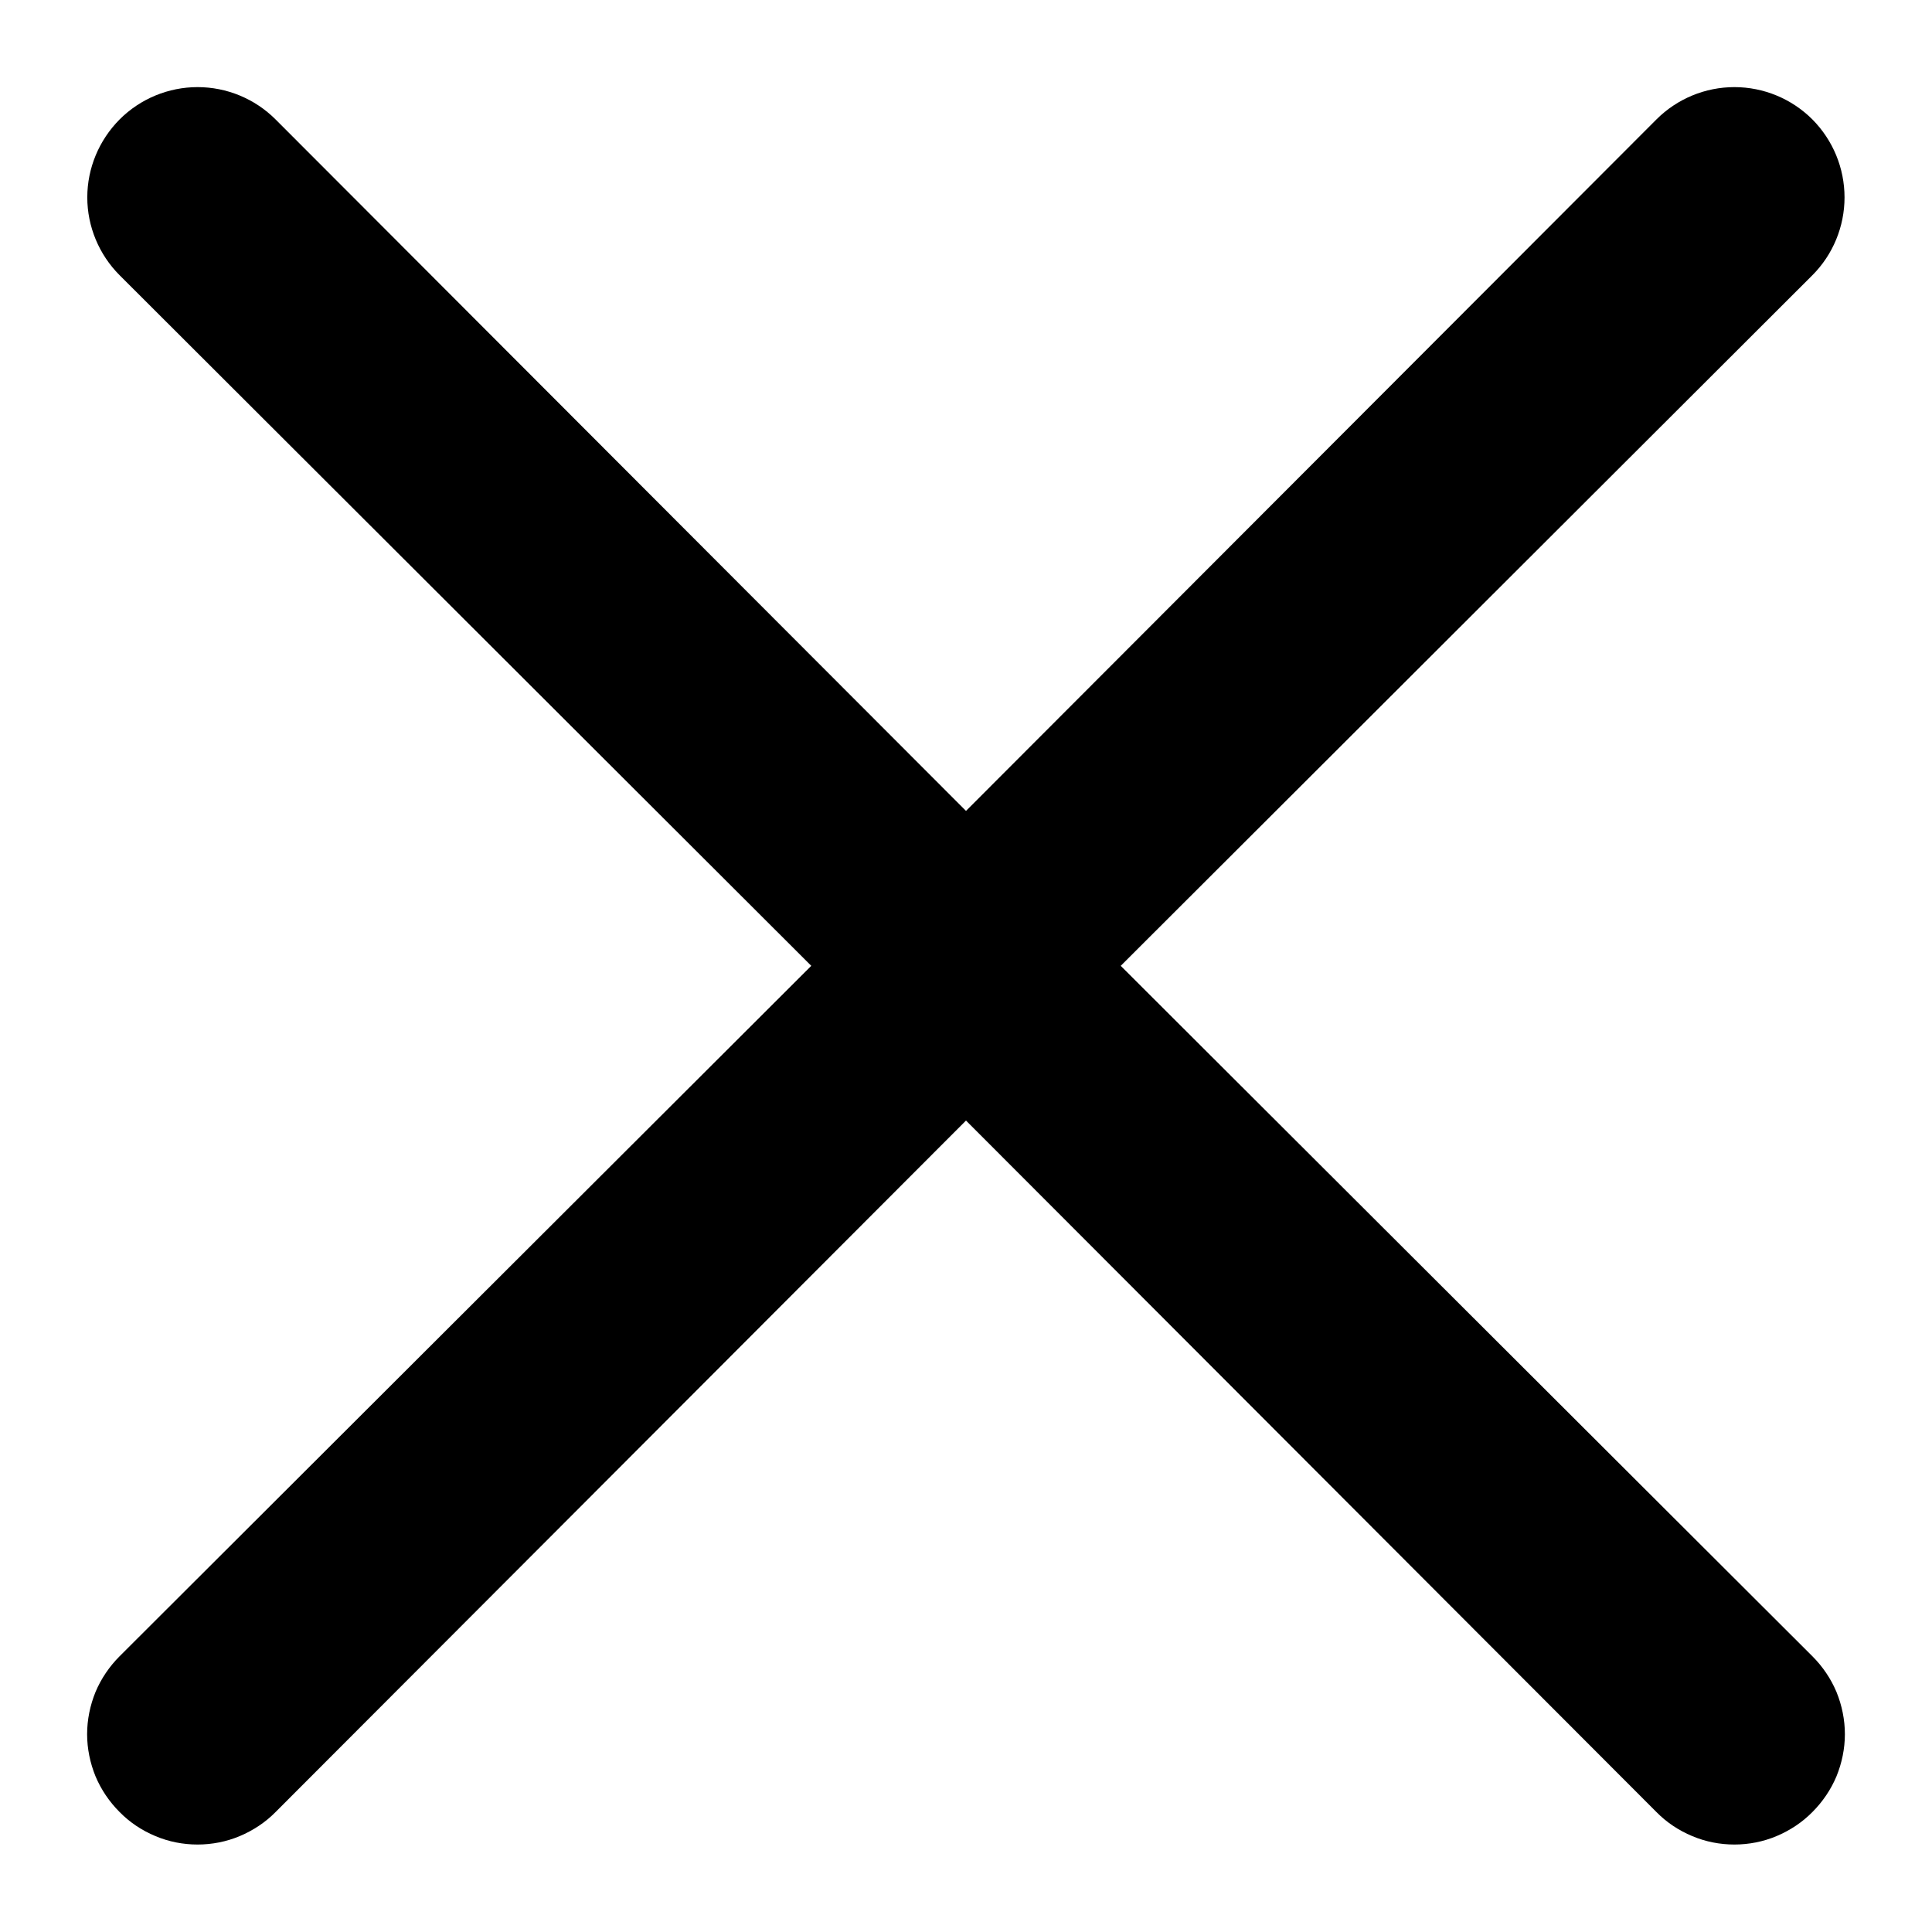
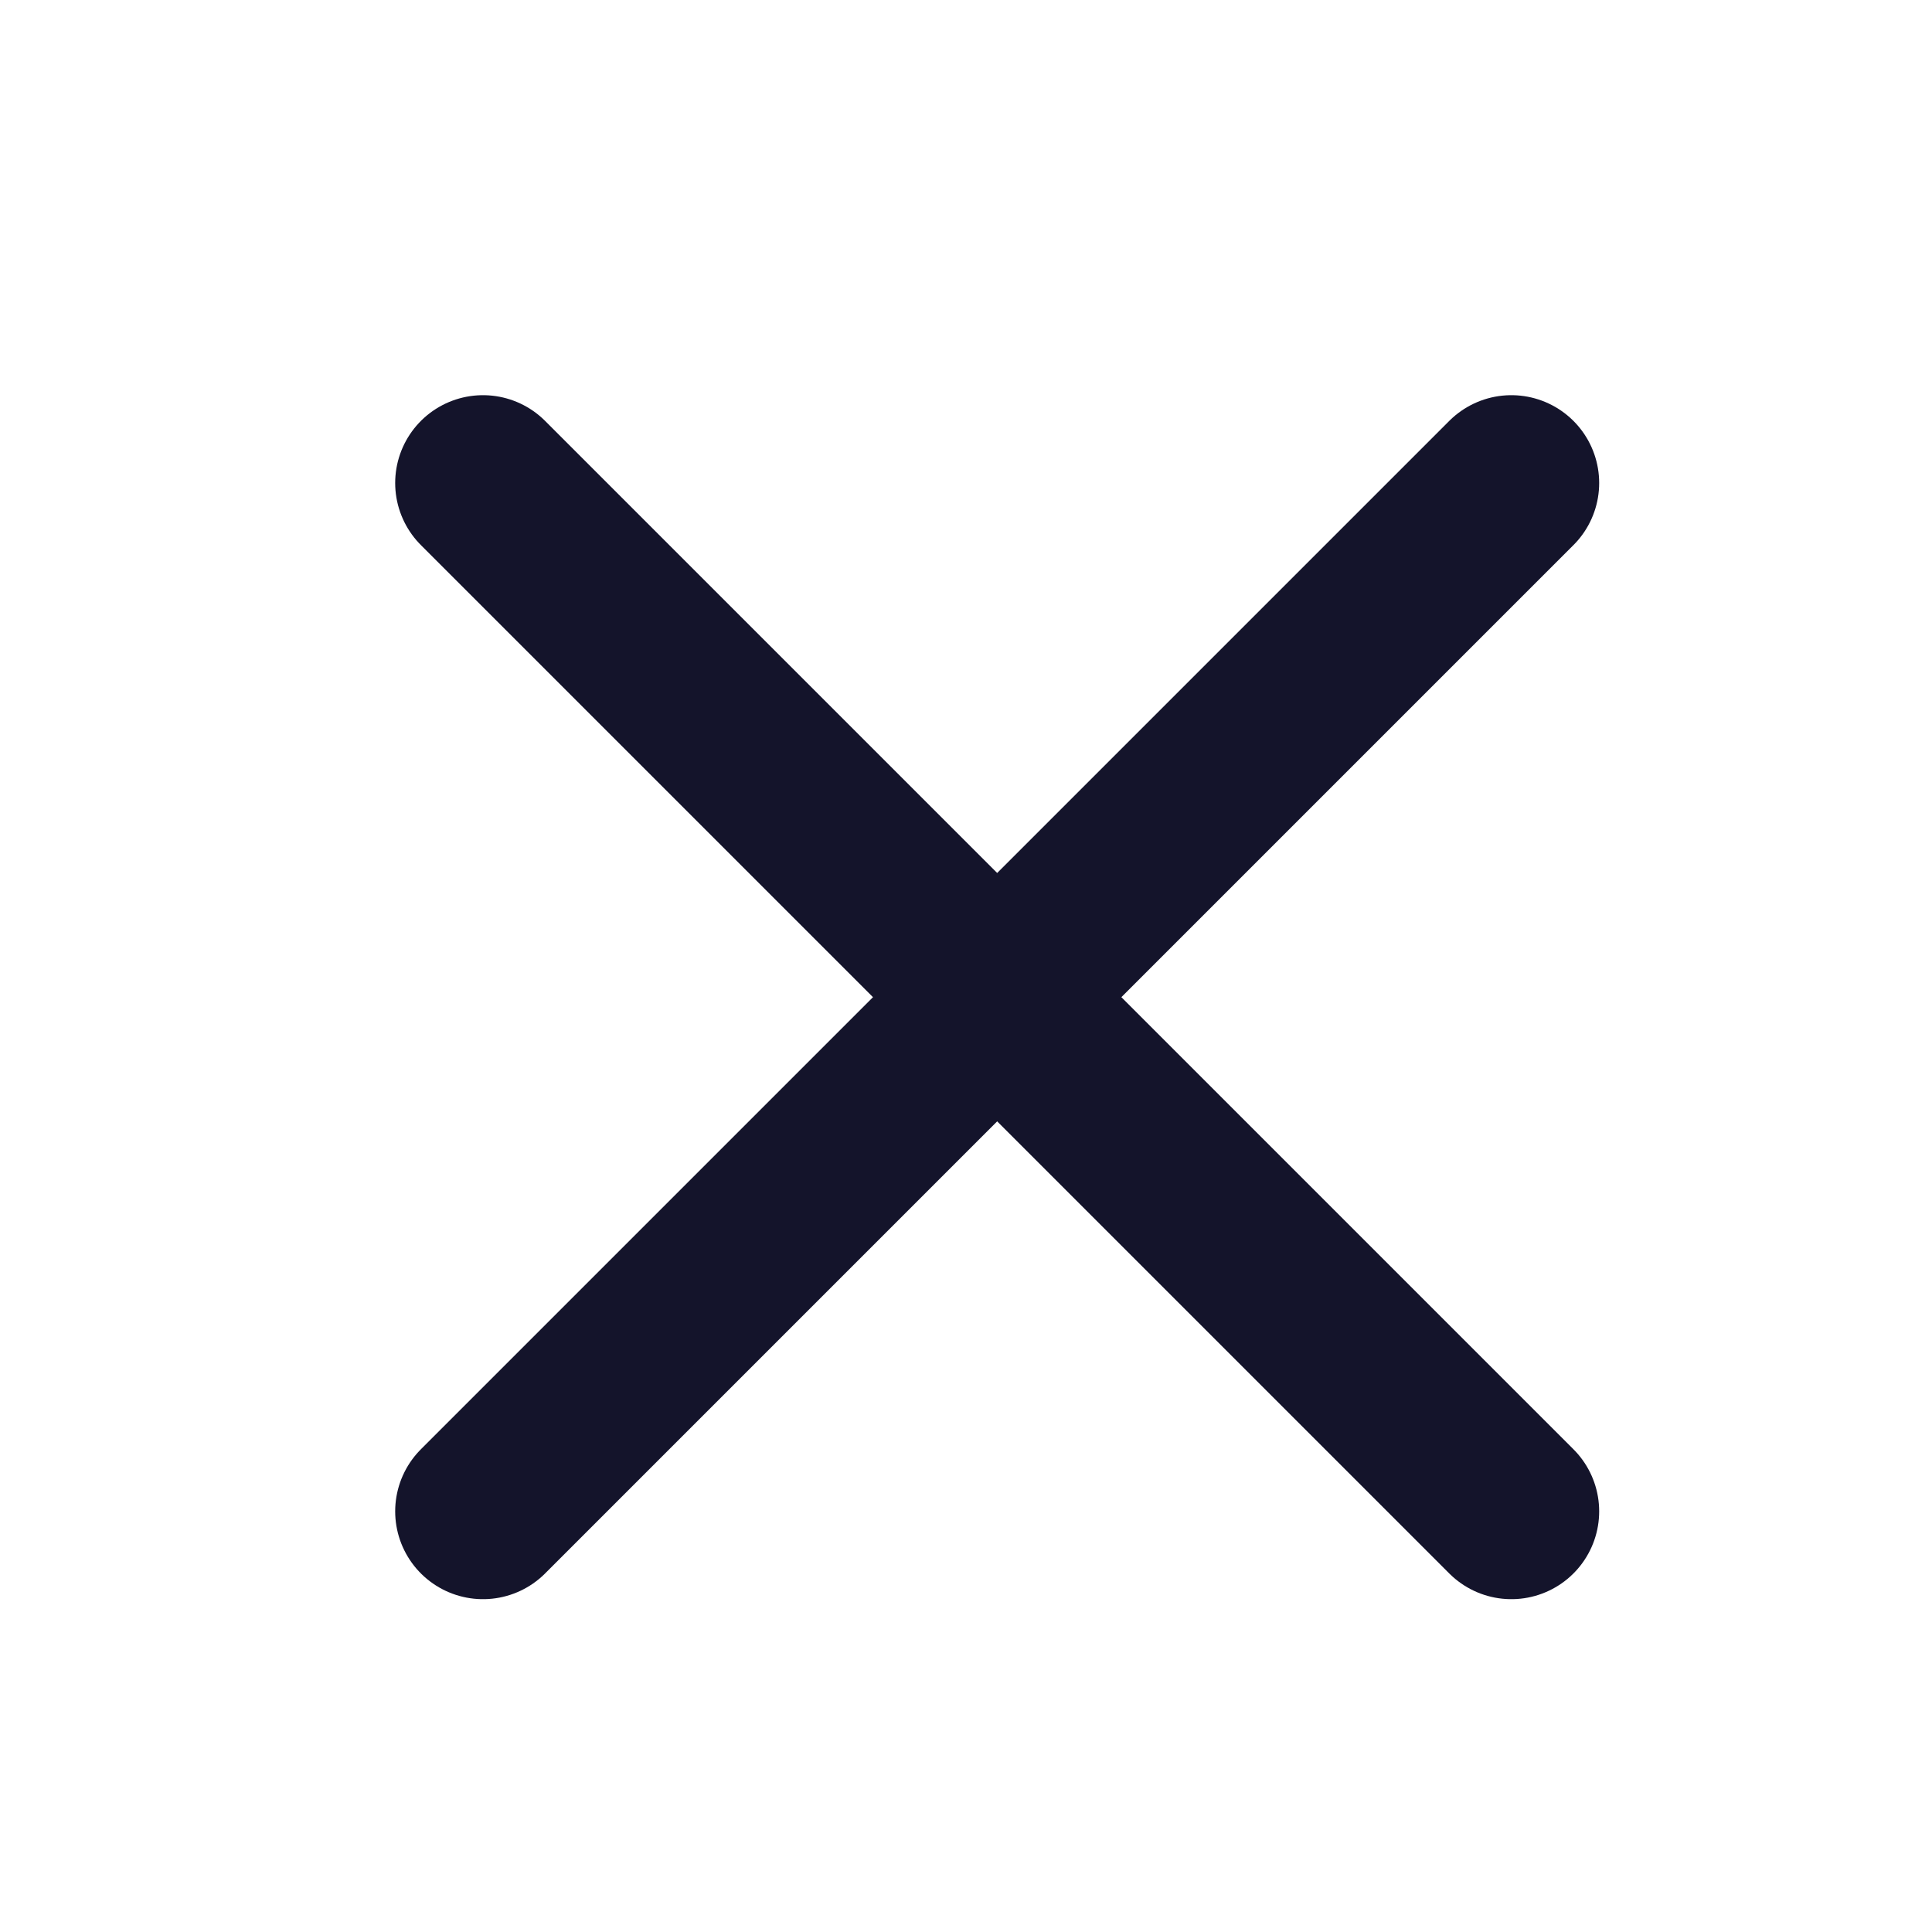
- <svg xmlns="http://www.w3.org/2000/svg" width="11" height="11" viewBox="0 0 11 11" fill="none">
-   <path d="M6.381 5.499L10.319 1.567C10.436 1.45 10.502 1.29 10.502 1.124C10.502 0.957 10.436 0.798 10.319 0.68C10.201 0.562 10.041 0.496 9.875 0.496C9.709 0.496 9.549 0.562 9.431 0.68L5.5 4.617L1.569 0.68C1.451 0.562 1.291 0.496 1.125 0.496C0.959 0.496 0.799 0.562 0.681 0.68C0.564 0.798 0.497 0.957 0.497 1.124C0.497 1.29 0.564 1.45 0.681 1.567L4.619 5.499L0.681 9.43C0.623 9.488 0.576 9.557 0.544 9.633C0.513 9.709 0.496 9.791 0.496 9.874C0.496 9.956 0.513 10.038 0.544 10.114C0.576 10.19 0.623 10.259 0.681 10.317C0.739 10.376 0.808 10.422 0.885 10.454C0.961 10.486 1.042 10.502 1.125 10.502C1.207 10.502 1.289 10.486 1.365 10.454C1.441 10.422 1.511 10.376 1.569 10.317L5.5 6.38L9.431 10.317C9.489 10.376 9.558 10.422 9.635 10.454C9.711 10.486 9.792 10.502 9.875 10.502C9.957 10.502 10.039 10.486 10.115 10.454C10.191 10.422 10.261 10.376 10.319 10.317C10.377 10.259 10.424 10.19 10.456 10.114C10.487 10.038 10.504 9.956 10.504 9.874C10.504 9.791 10.487 9.709 10.456 9.633C10.424 9.557 10.377 9.488 10.319 9.43L6.381 5.499Z" fill="black" />
+ <svg xmlns="http://www.w3.org/2000/svg" width="22" height="22" viewBox="0 0 22 22" fill="none">
+   <path d="M5.5 5.5L17.21 17.21" stroke="#14142B" stroke-width="2" stroke-linecap="round" stroke-linejoin="round" />
+   <path d="M5.5 17.21L17.21 5.5" stroke="#14142B" stroke-width="2" stroke-linecap="round" stroke-linejoin="round" />
</svg>
